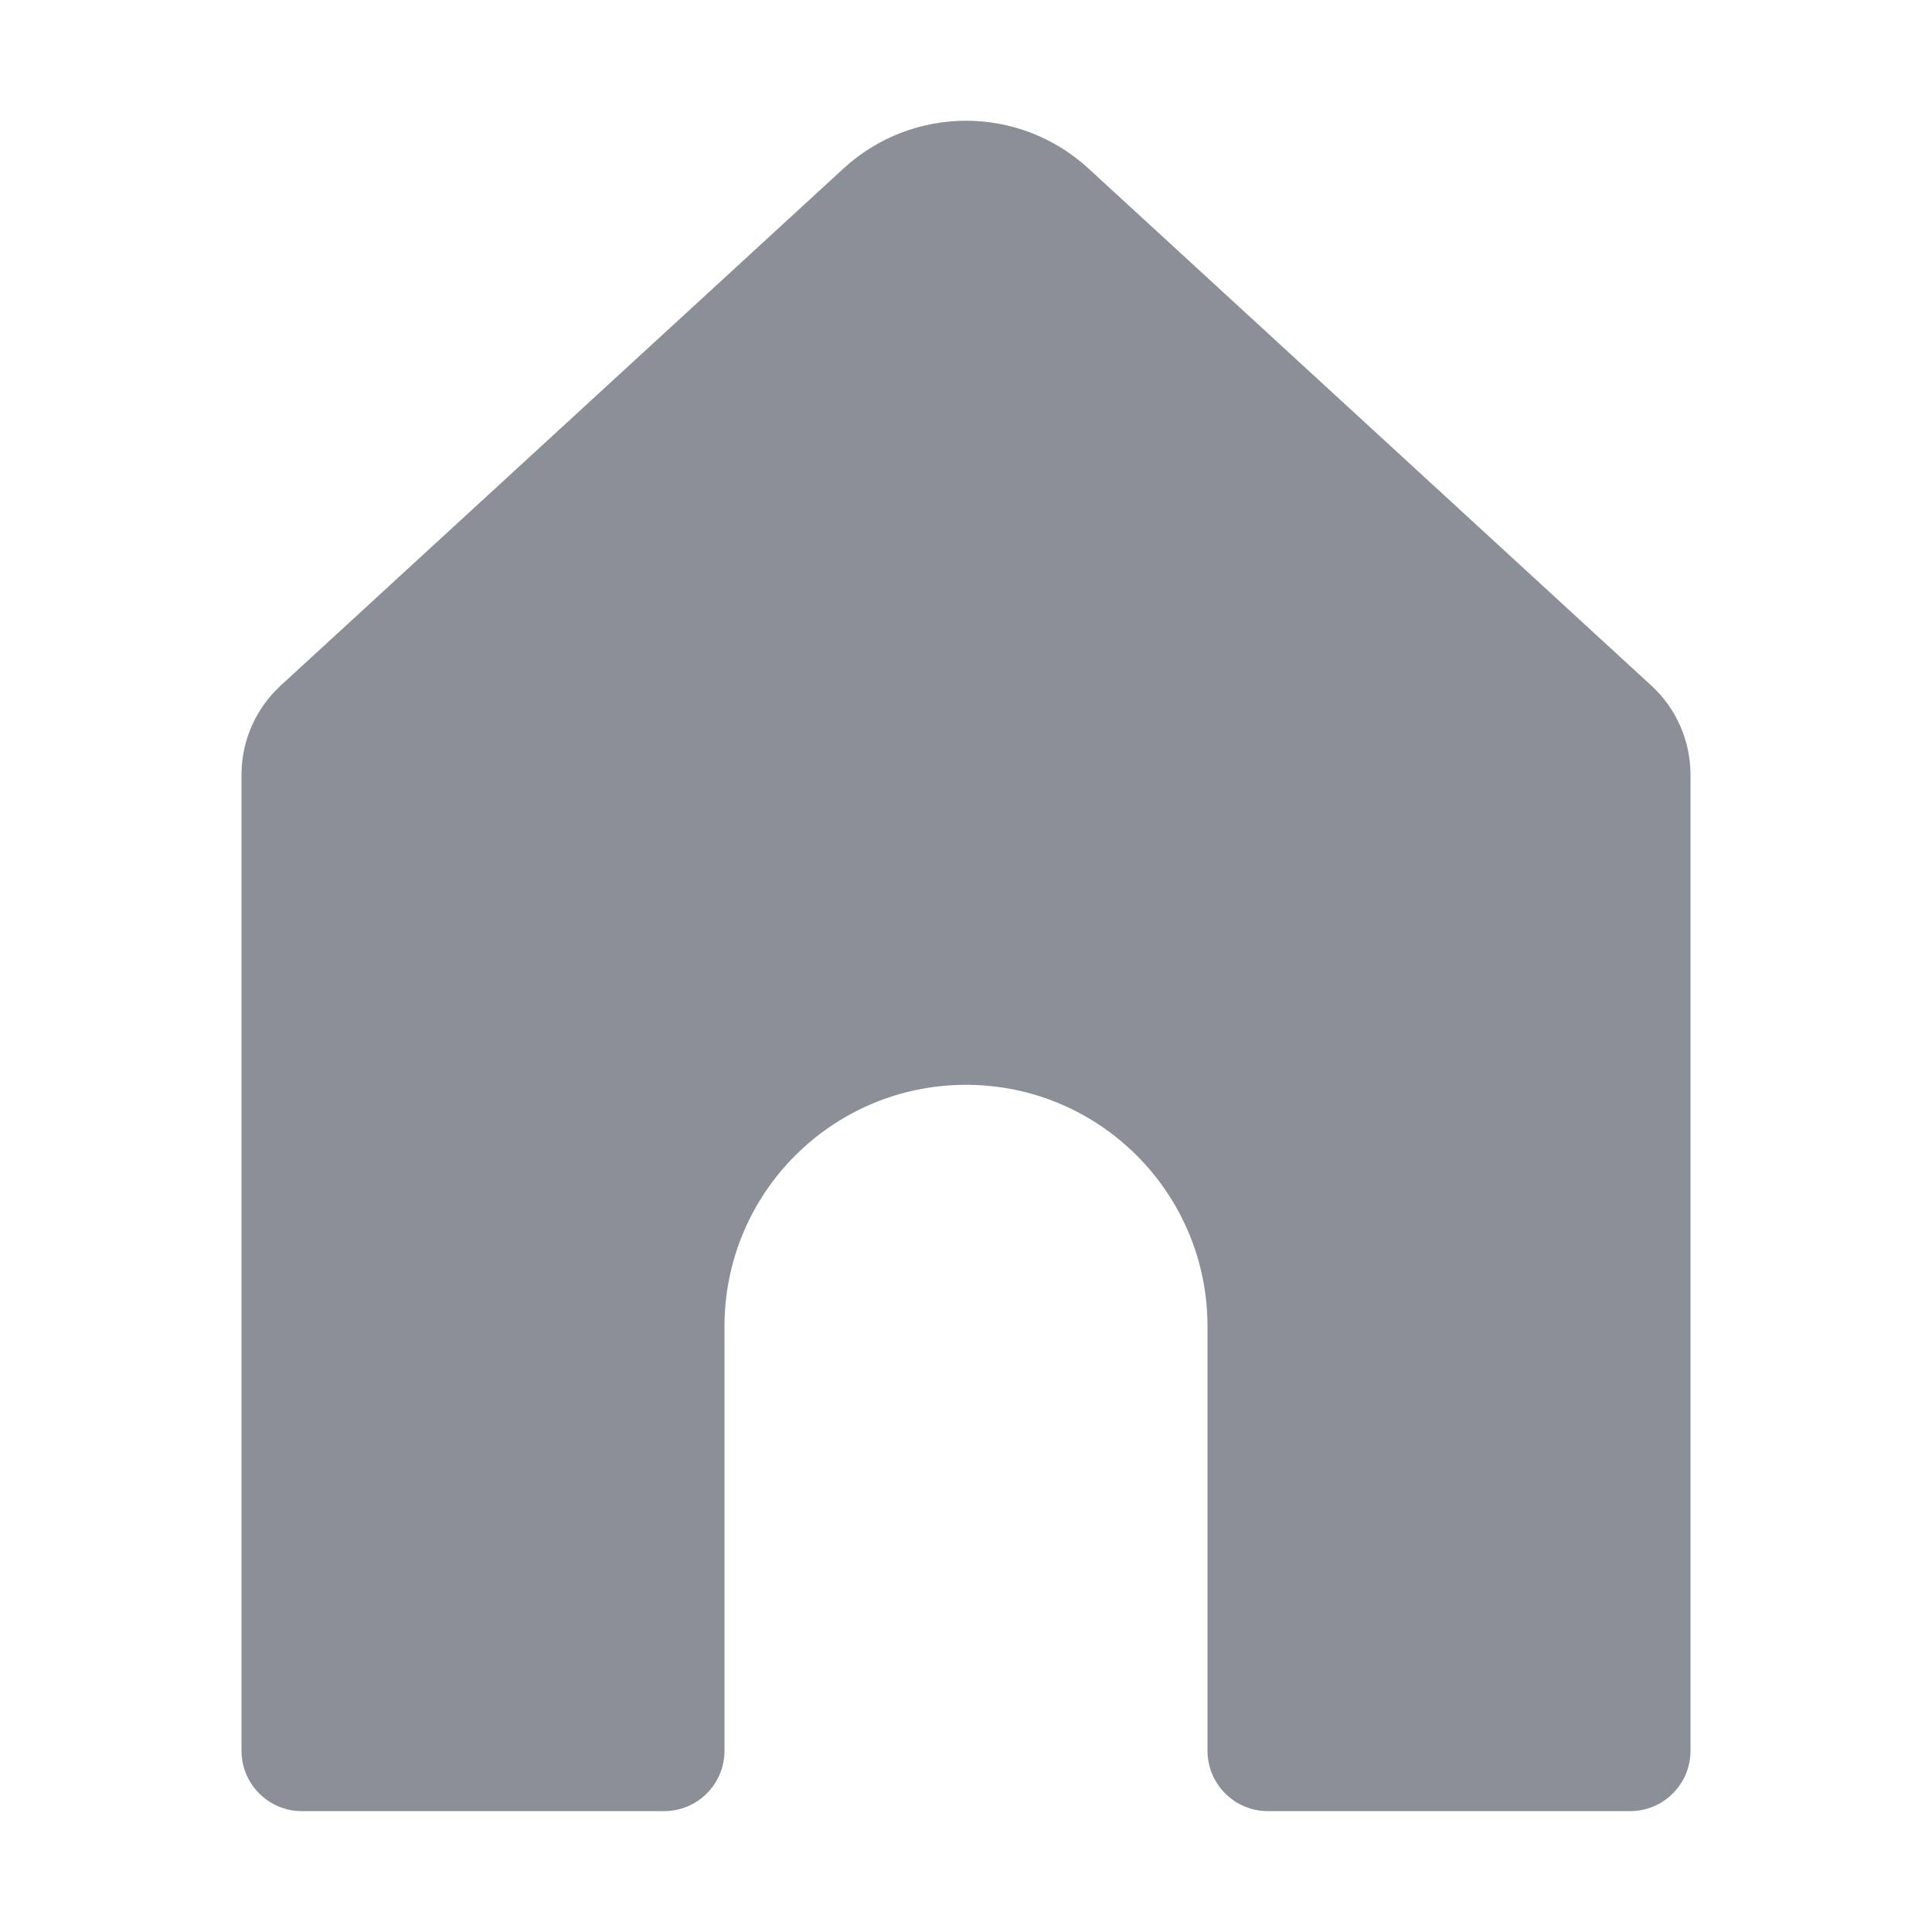
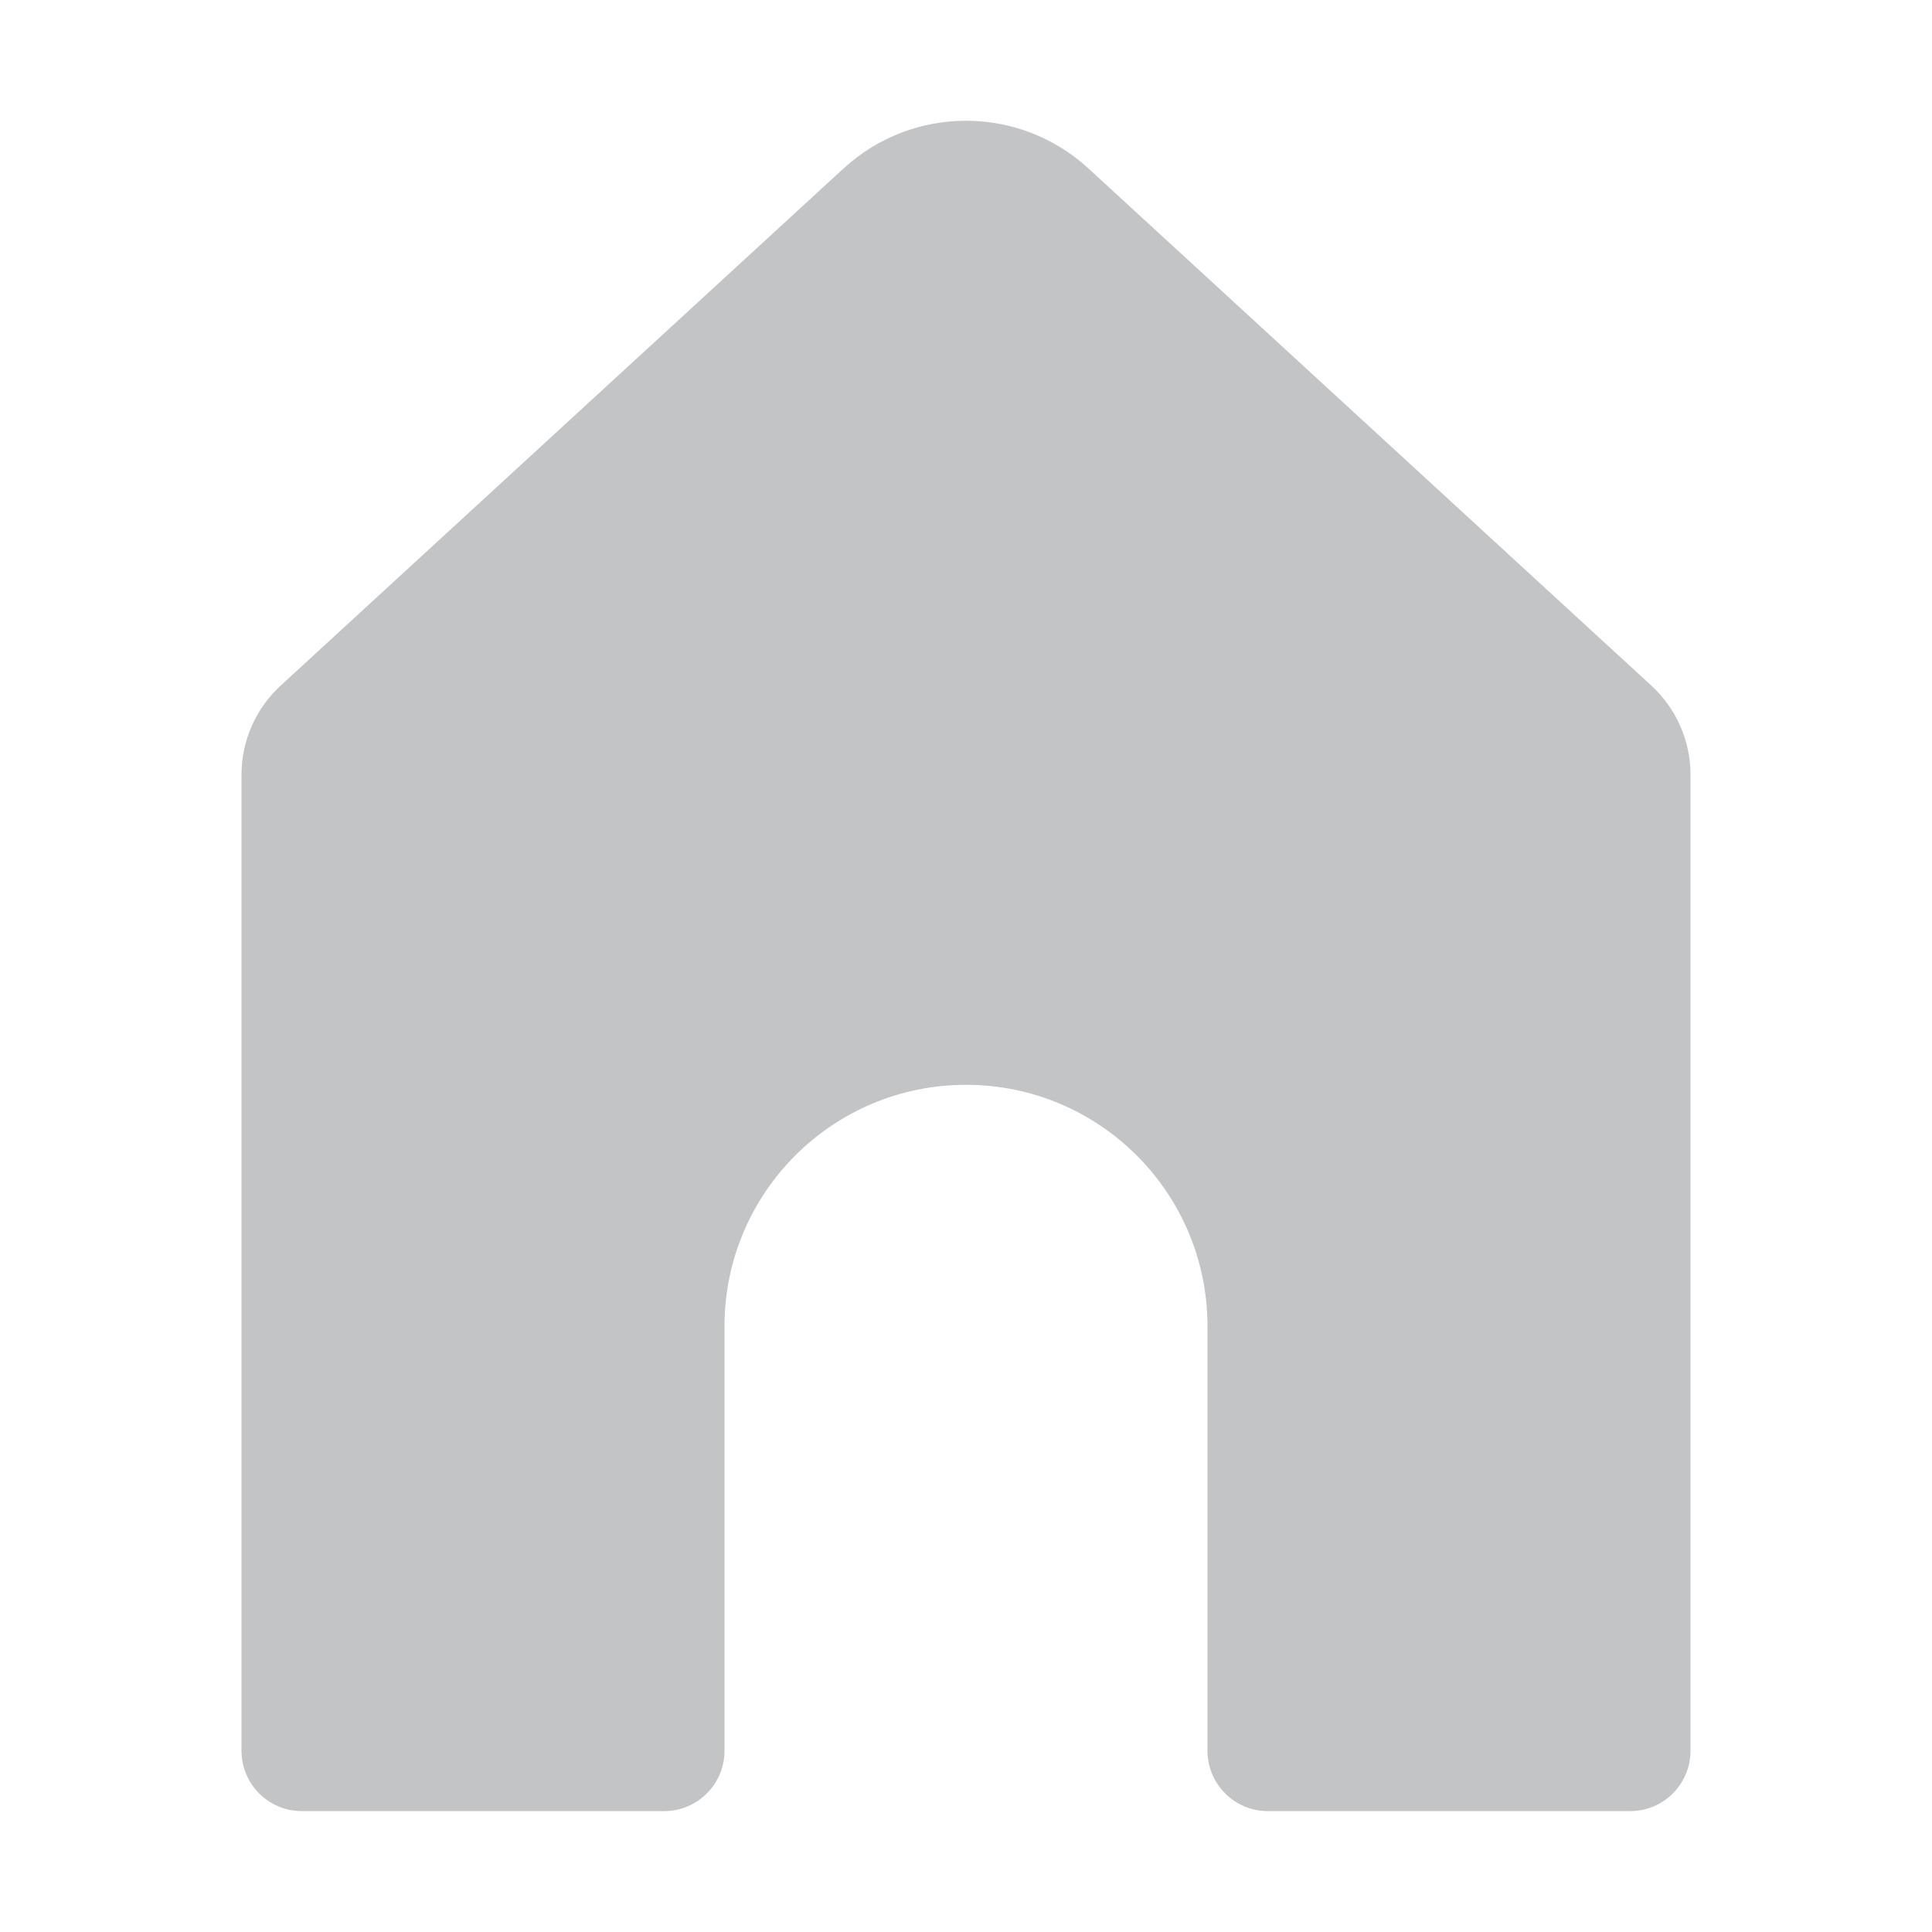
- <svg width="16" height="16" viewBox="0 0 16 16" fill="#8A8F98" class="sc-exqIPC bLrUyz">
+ <svg width="16" height="16" viewBox="0 0 16 16" fill="#c3c4c6" class="sc-evZas jTKEnn">
  <path fill-rule="evenodd" clip-rule="evenodd" d="M2.323 5.679C2.117 5.869 2 6.136 2 6.416V14.499C2 14.775 2.224 14.999 2.5 14.999H5.5C5.776 14.999 6 14.775 6 14.499V10.984C6 9.879 6.895 8.984 8 8.984C9.105 8.984 10 9.879 10 10.984V14.499C10 14.775 10.224 14.999 10.5 14.999H13.5C13.776 14.999 14 14.775 14 14.499V6.416C14 6.136 13.883 5.869 13.677 5.679L9.015 1.396C8.441 0.868 7.559 0.868 6.985 1.396L2.323 5.679Z" />
</svg>
